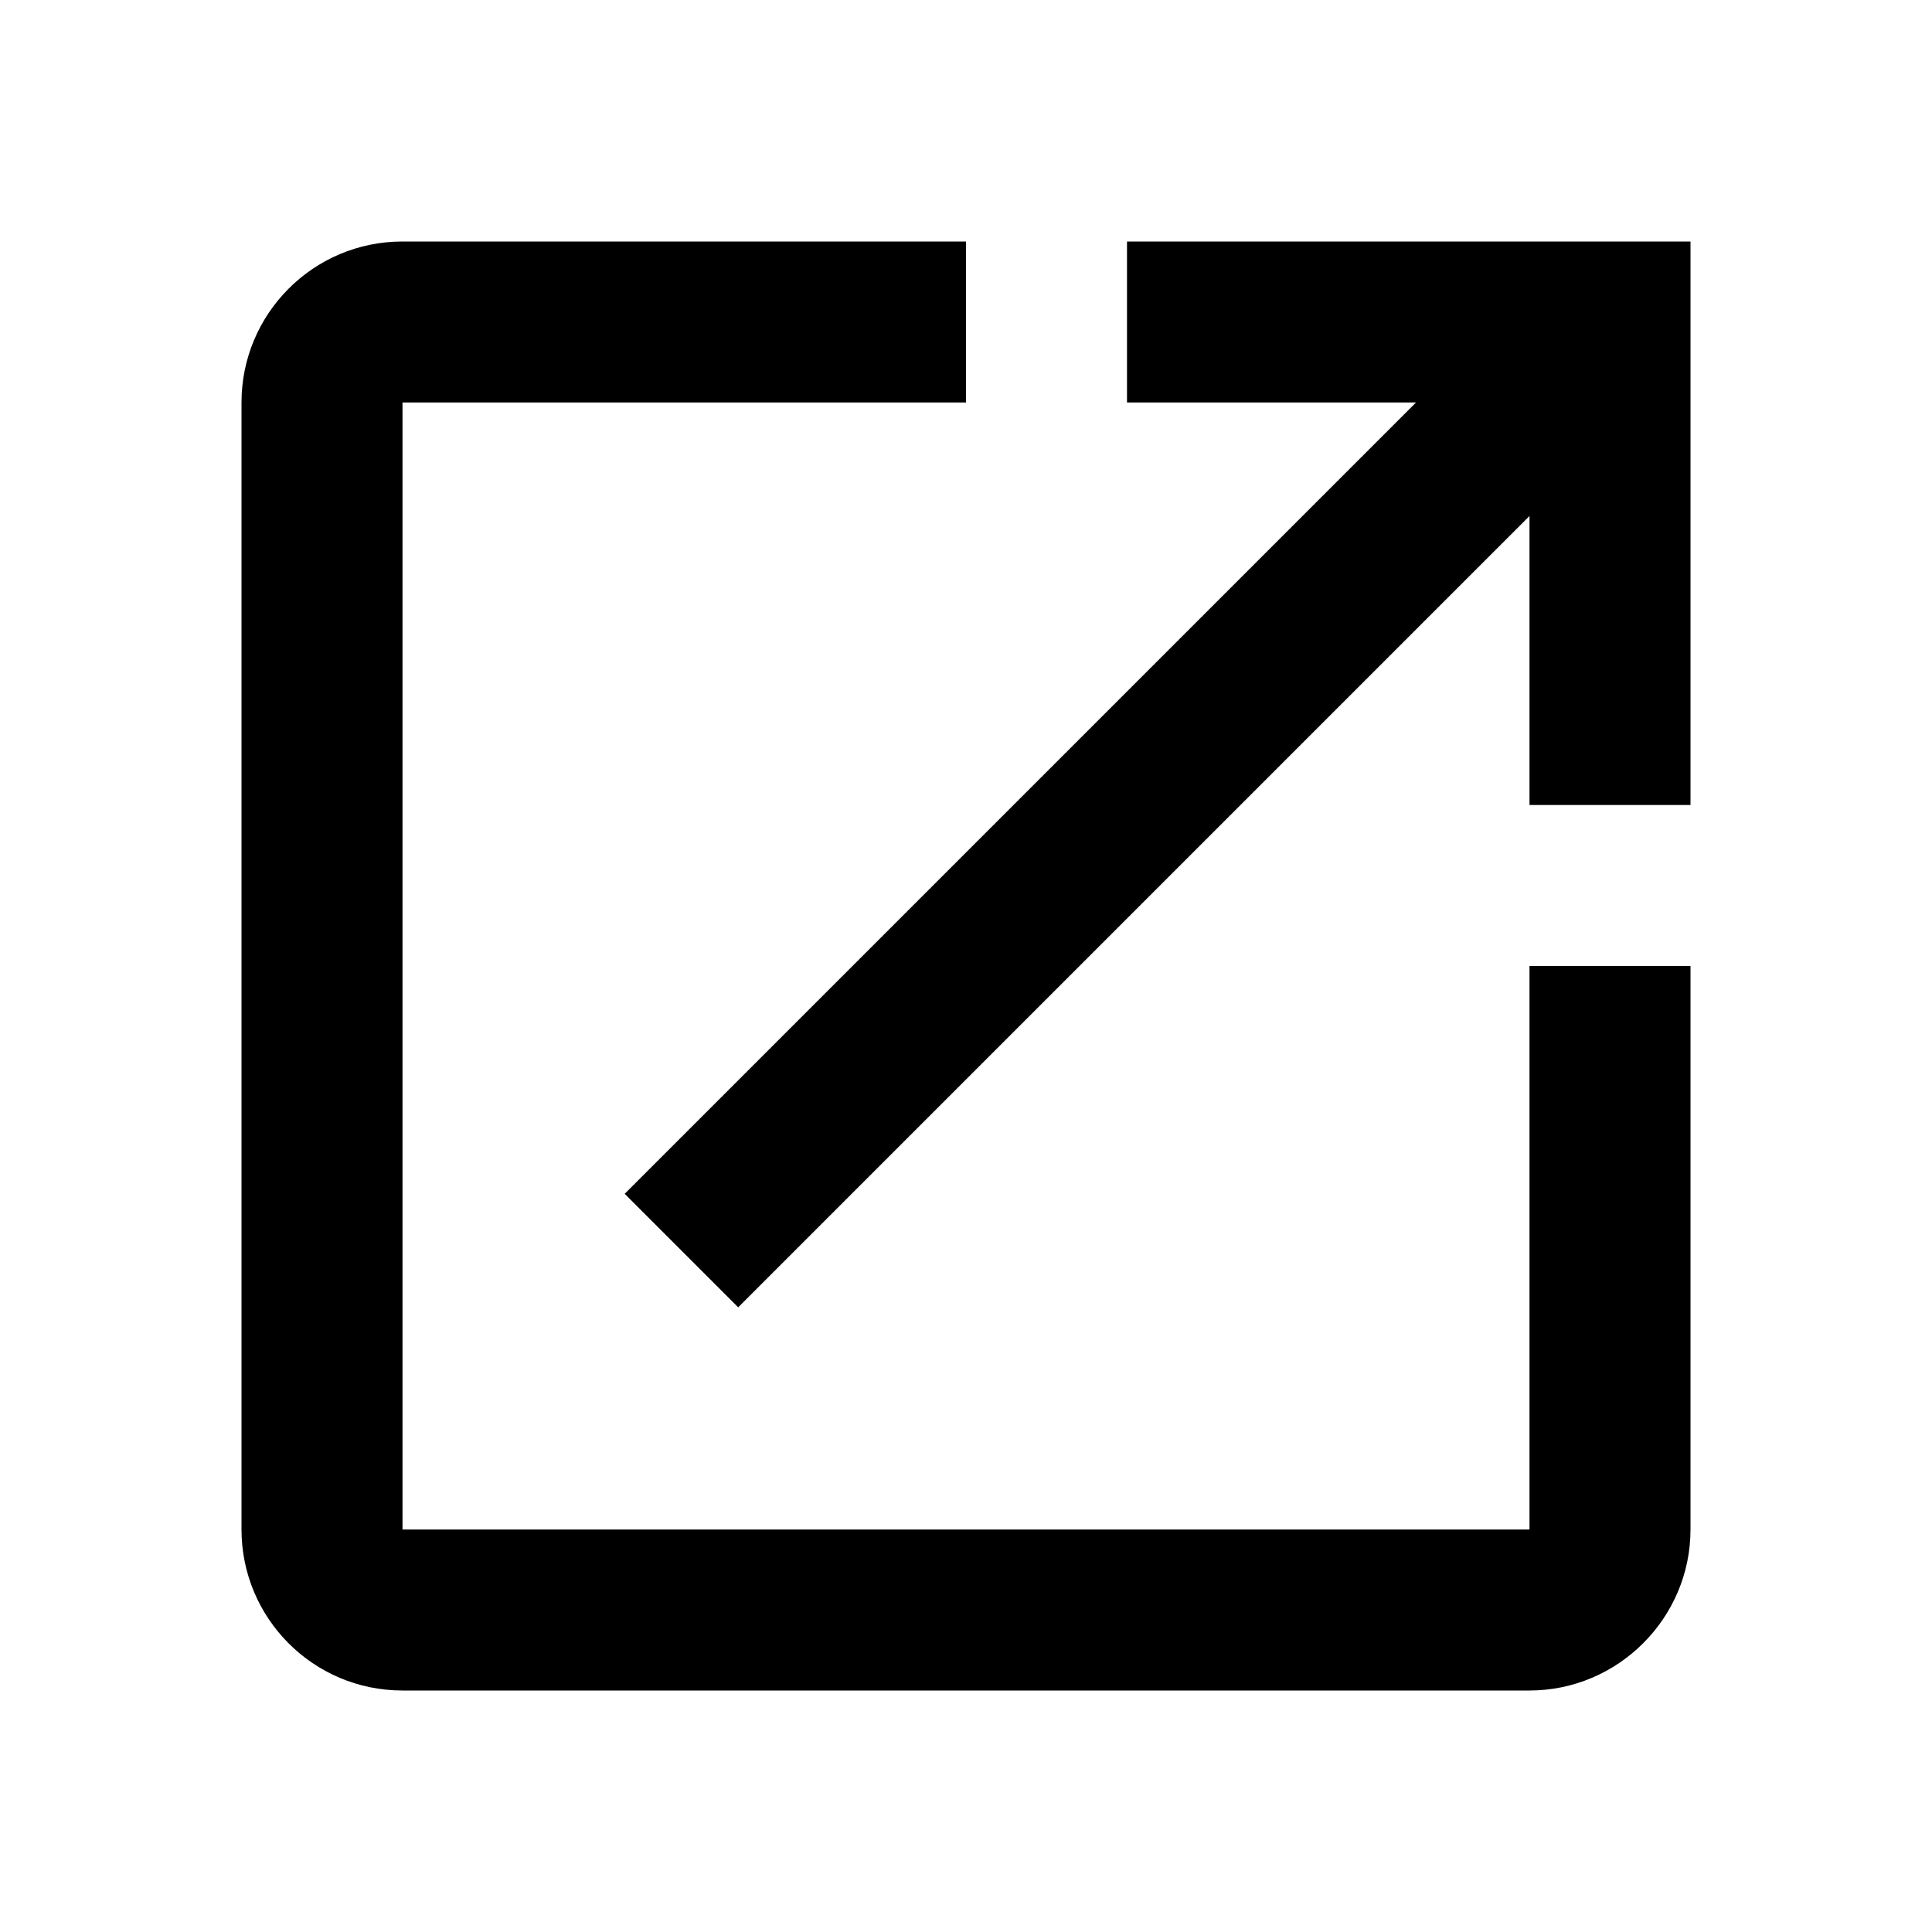
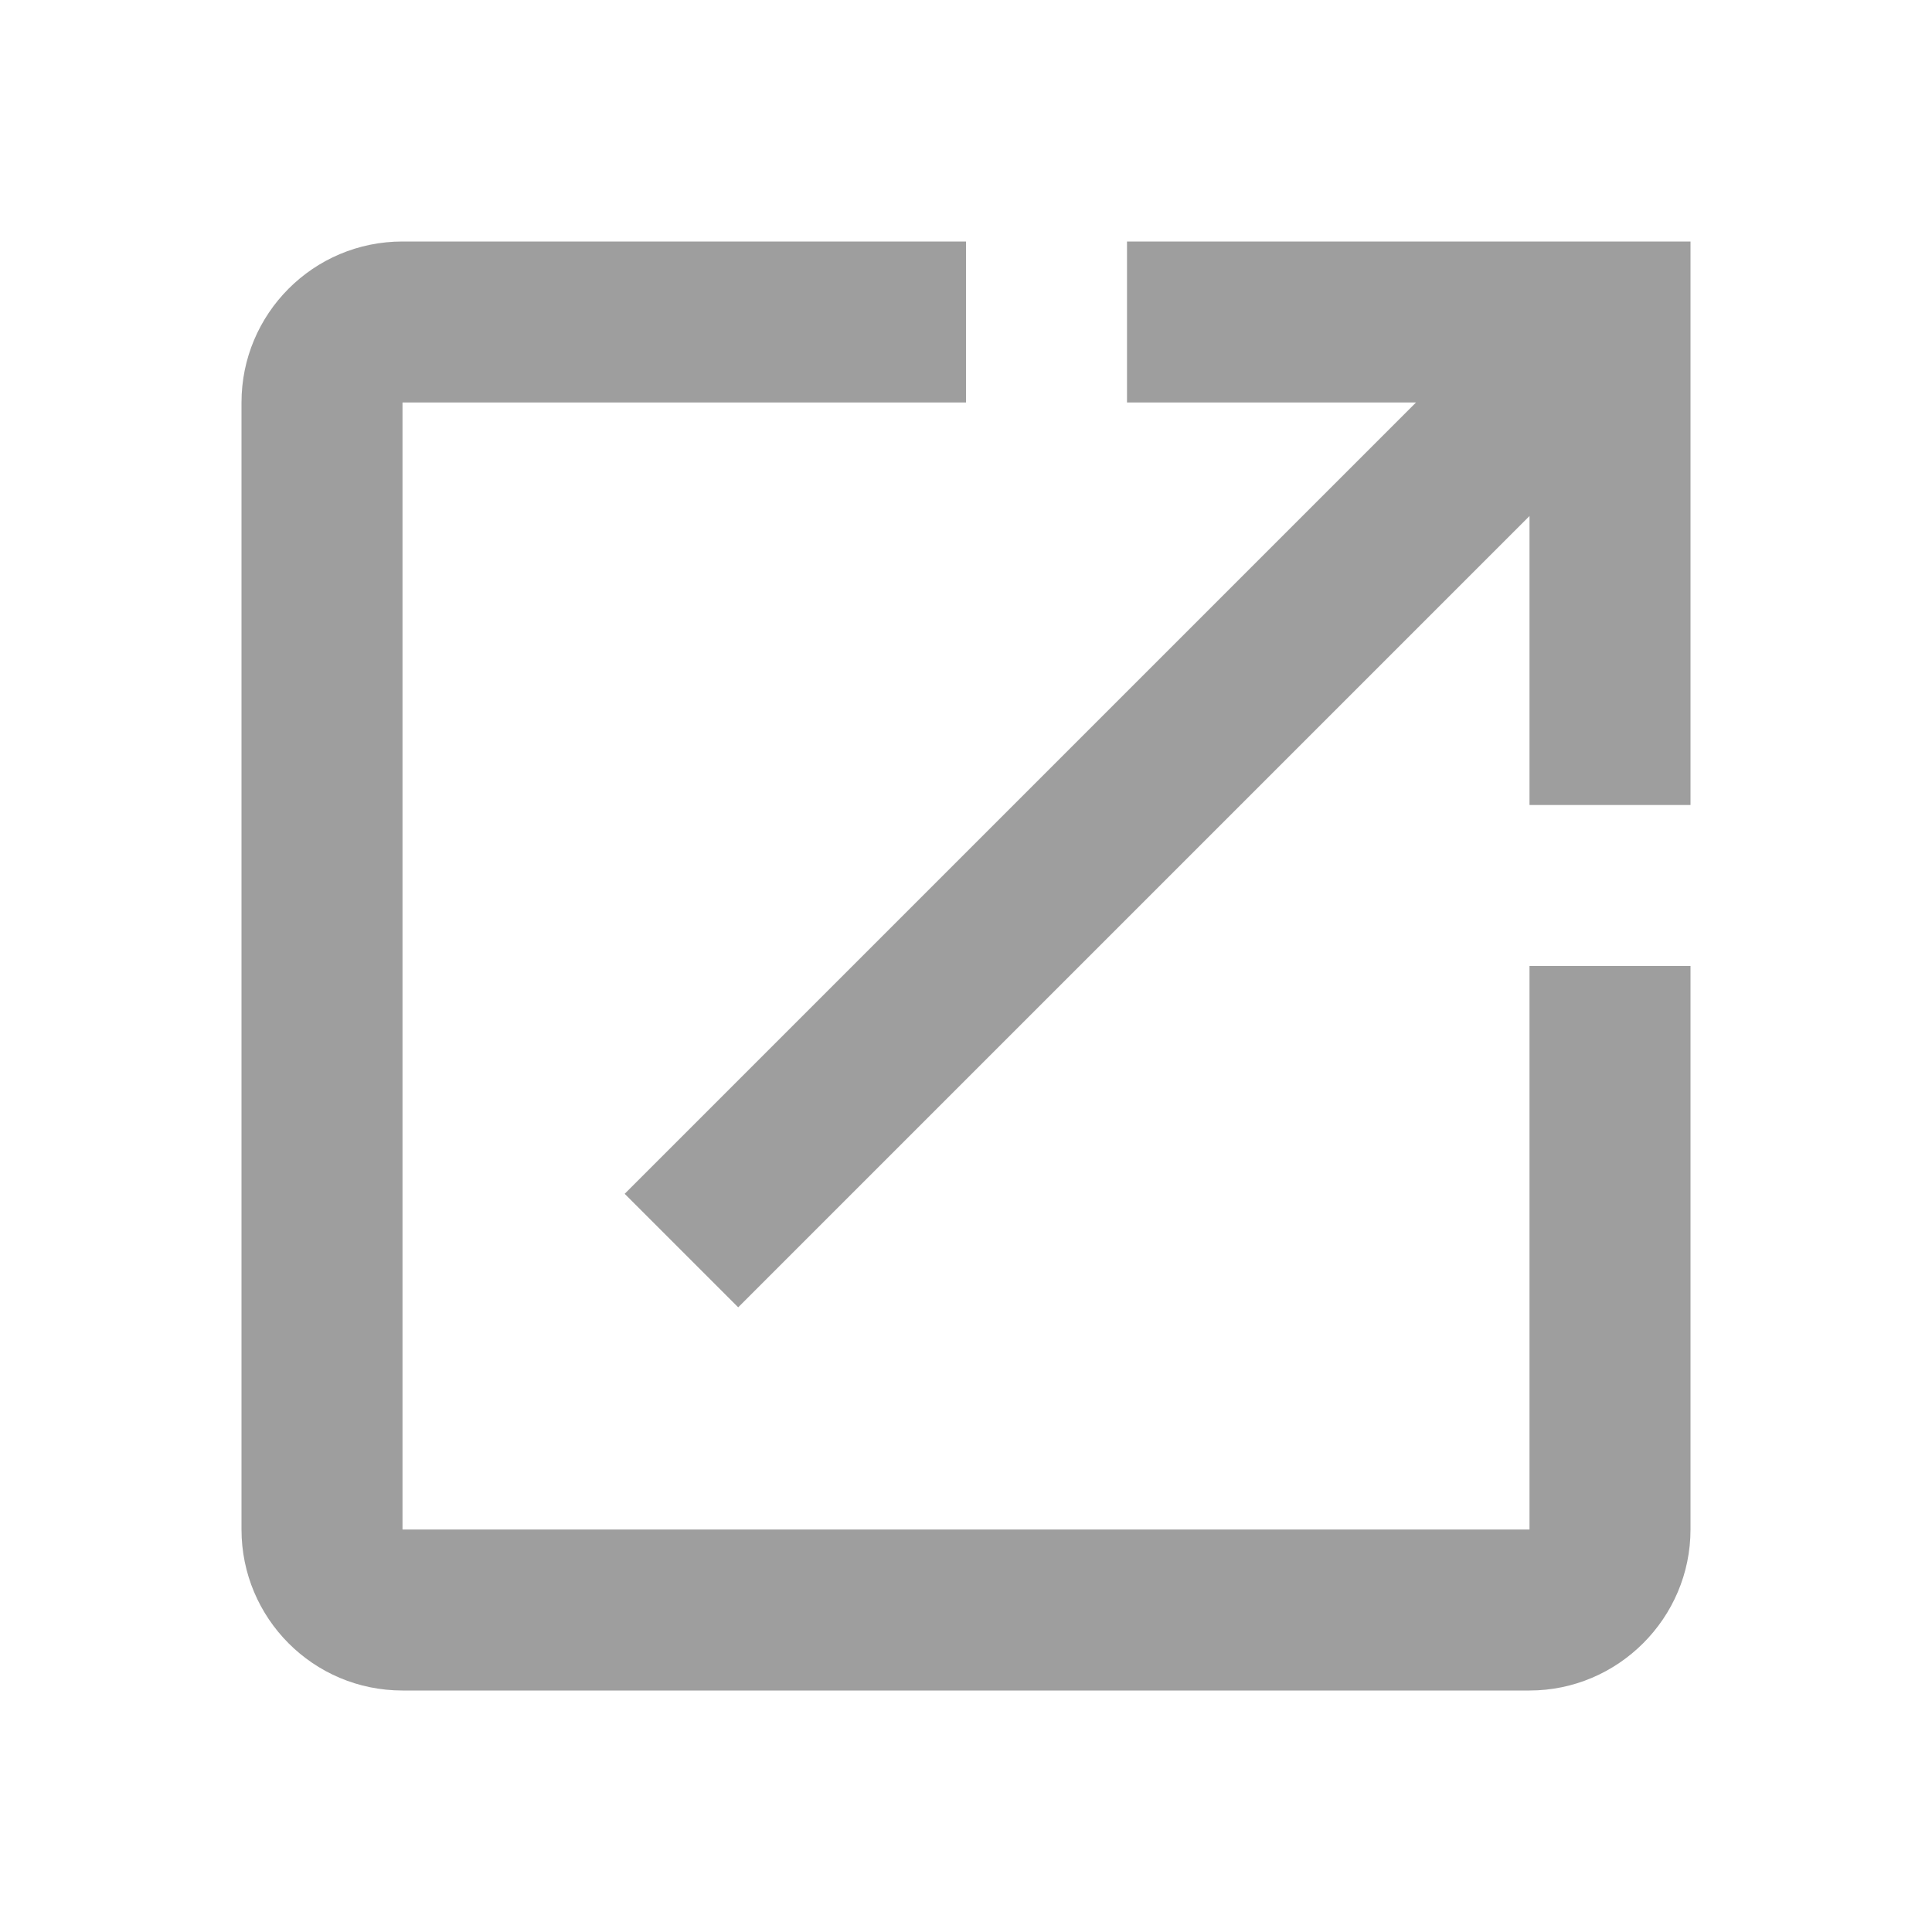
- <svg xmlns="http://www.w3.org/2000/svg" fill="#000000" height="18" viewBox="0 0 24 24" width="18">
+ <svg xmlns="http://www.w3.org/2000/svg" fill="#9e9e9e" height="18" viewBox="0 0 24 24" width="18">
  <path d="M0 0h24v24H0z" fill="none" />
  <path d="M19 19H5V5h7V3H5c-1.11 0-2 .9-2 2v14c0 1.1.89 2 2 2h14c1.1 0 2-.9 2-2v-7h-2v7zM14 3v2h3.59l-9.83 9.83 1.41 1.41L19 6.41V10h2V3h-7z" />
</svg>
